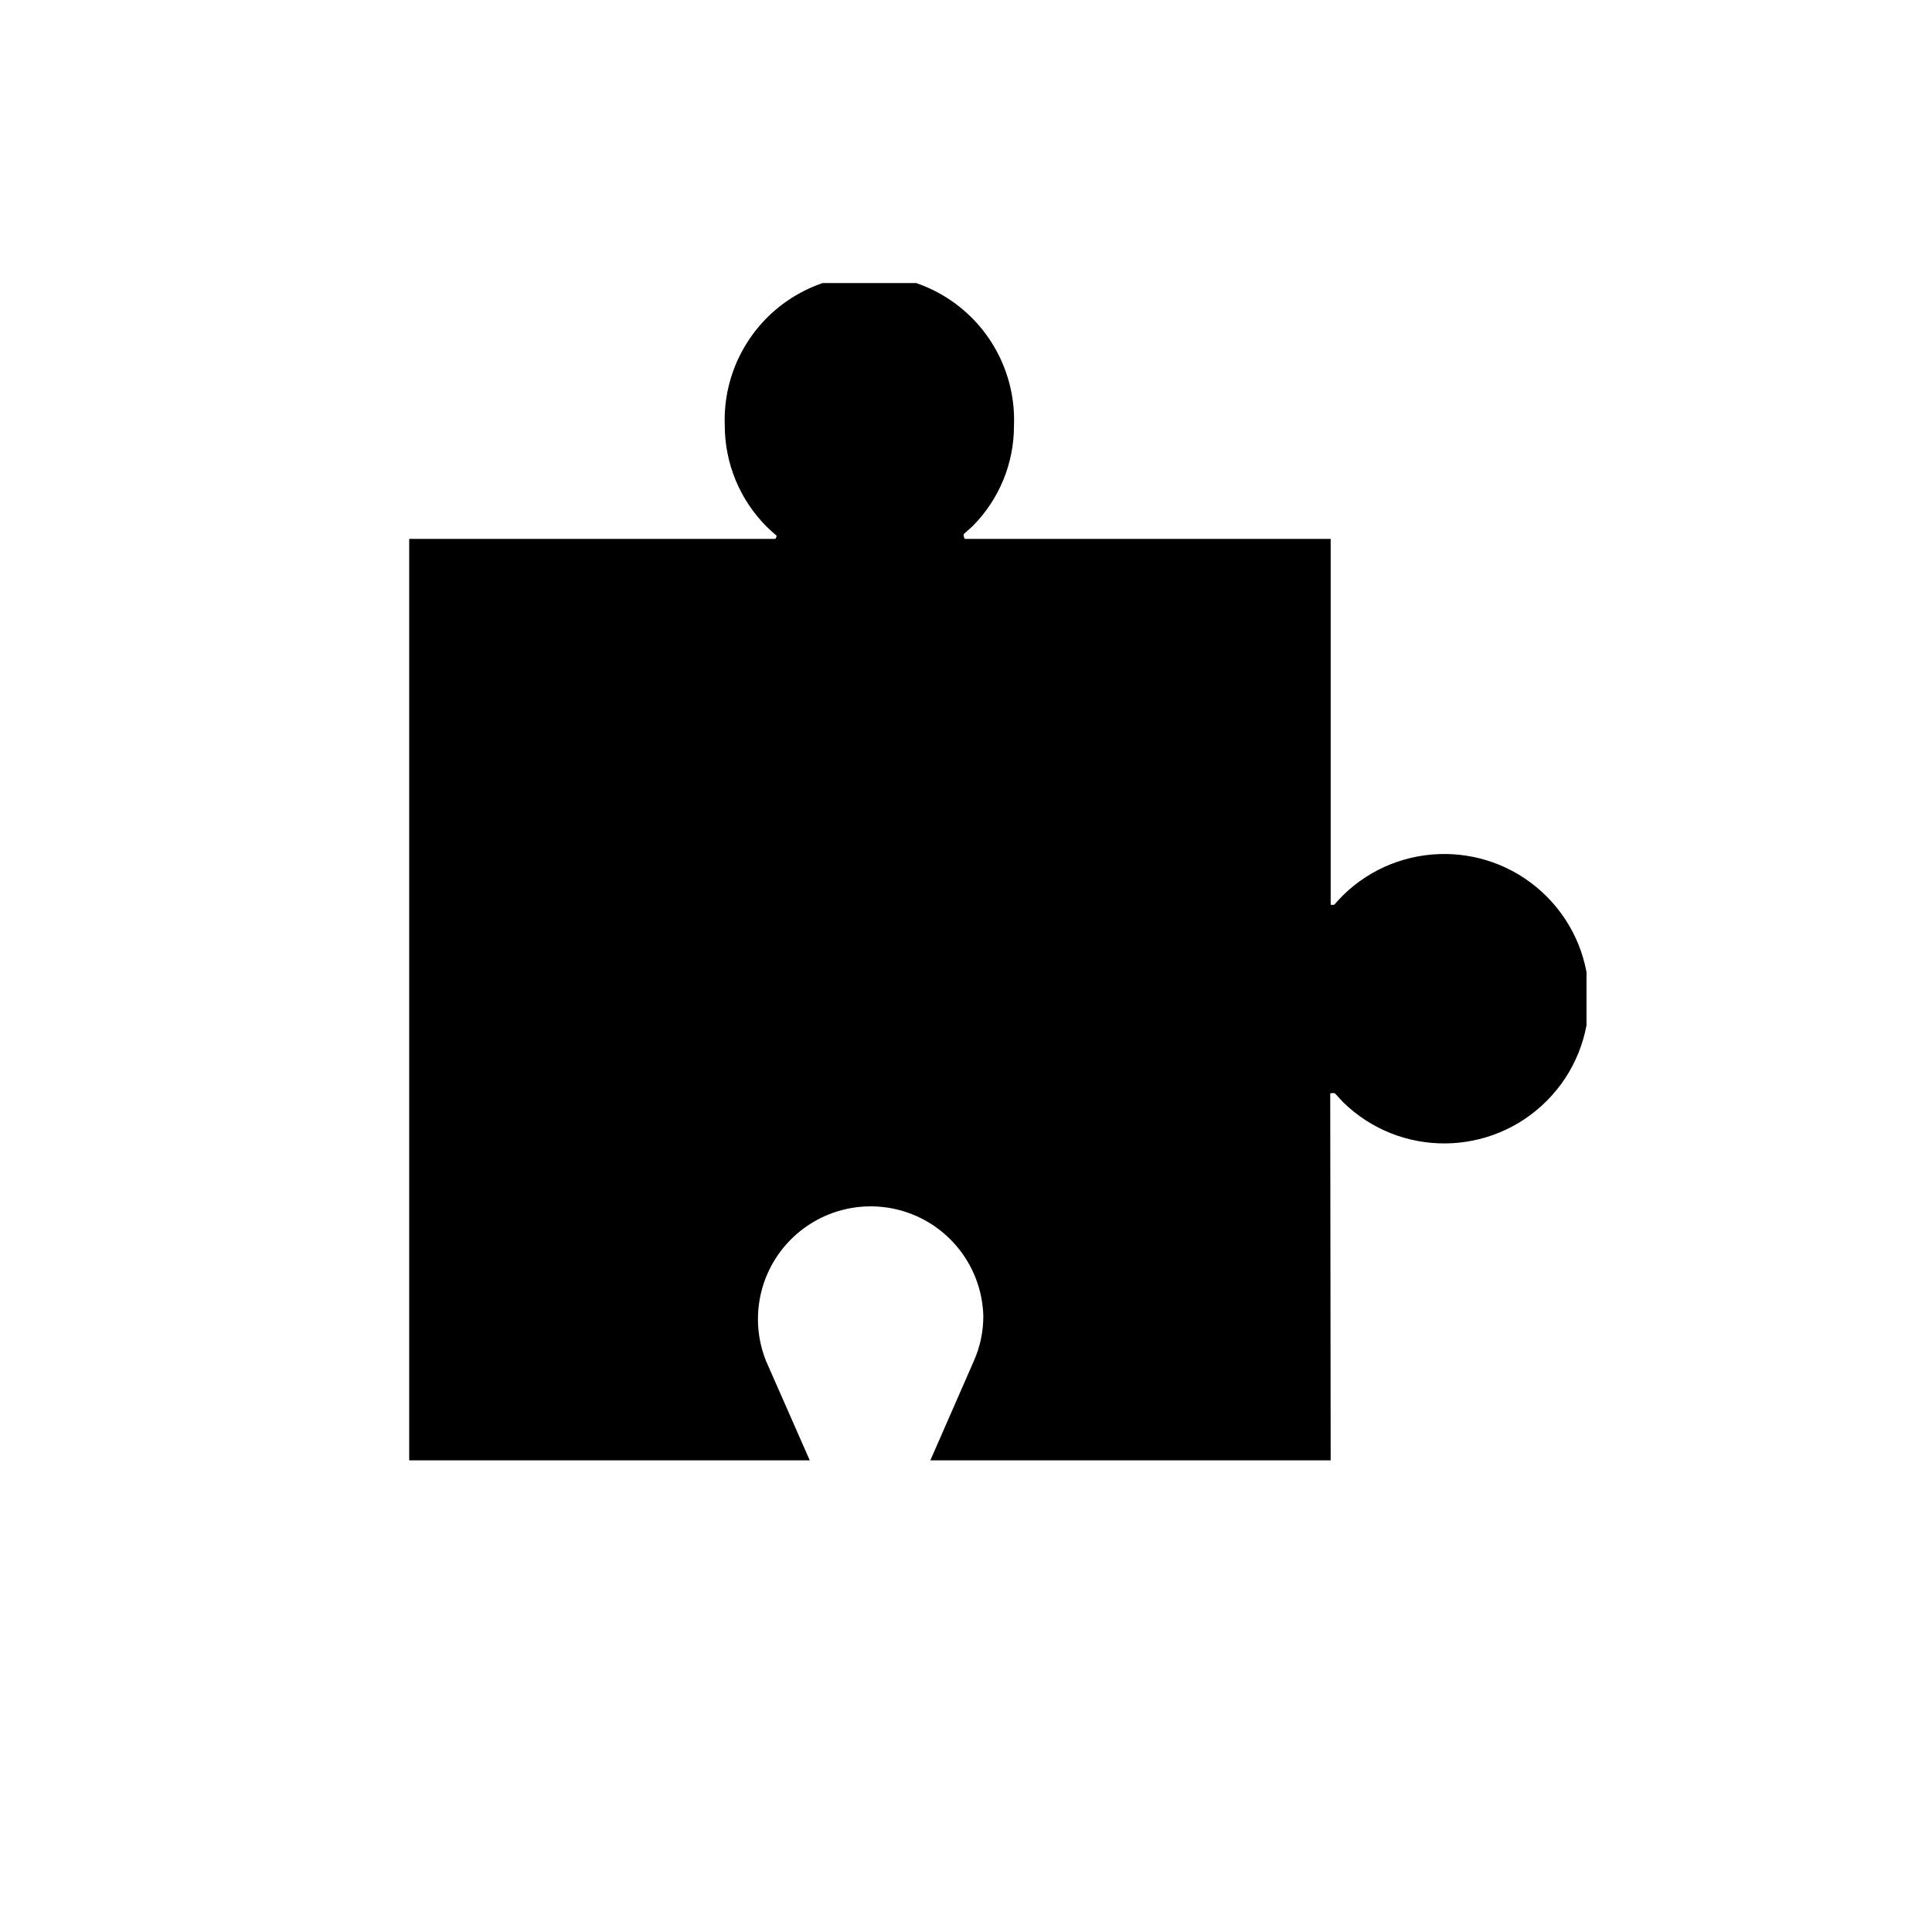
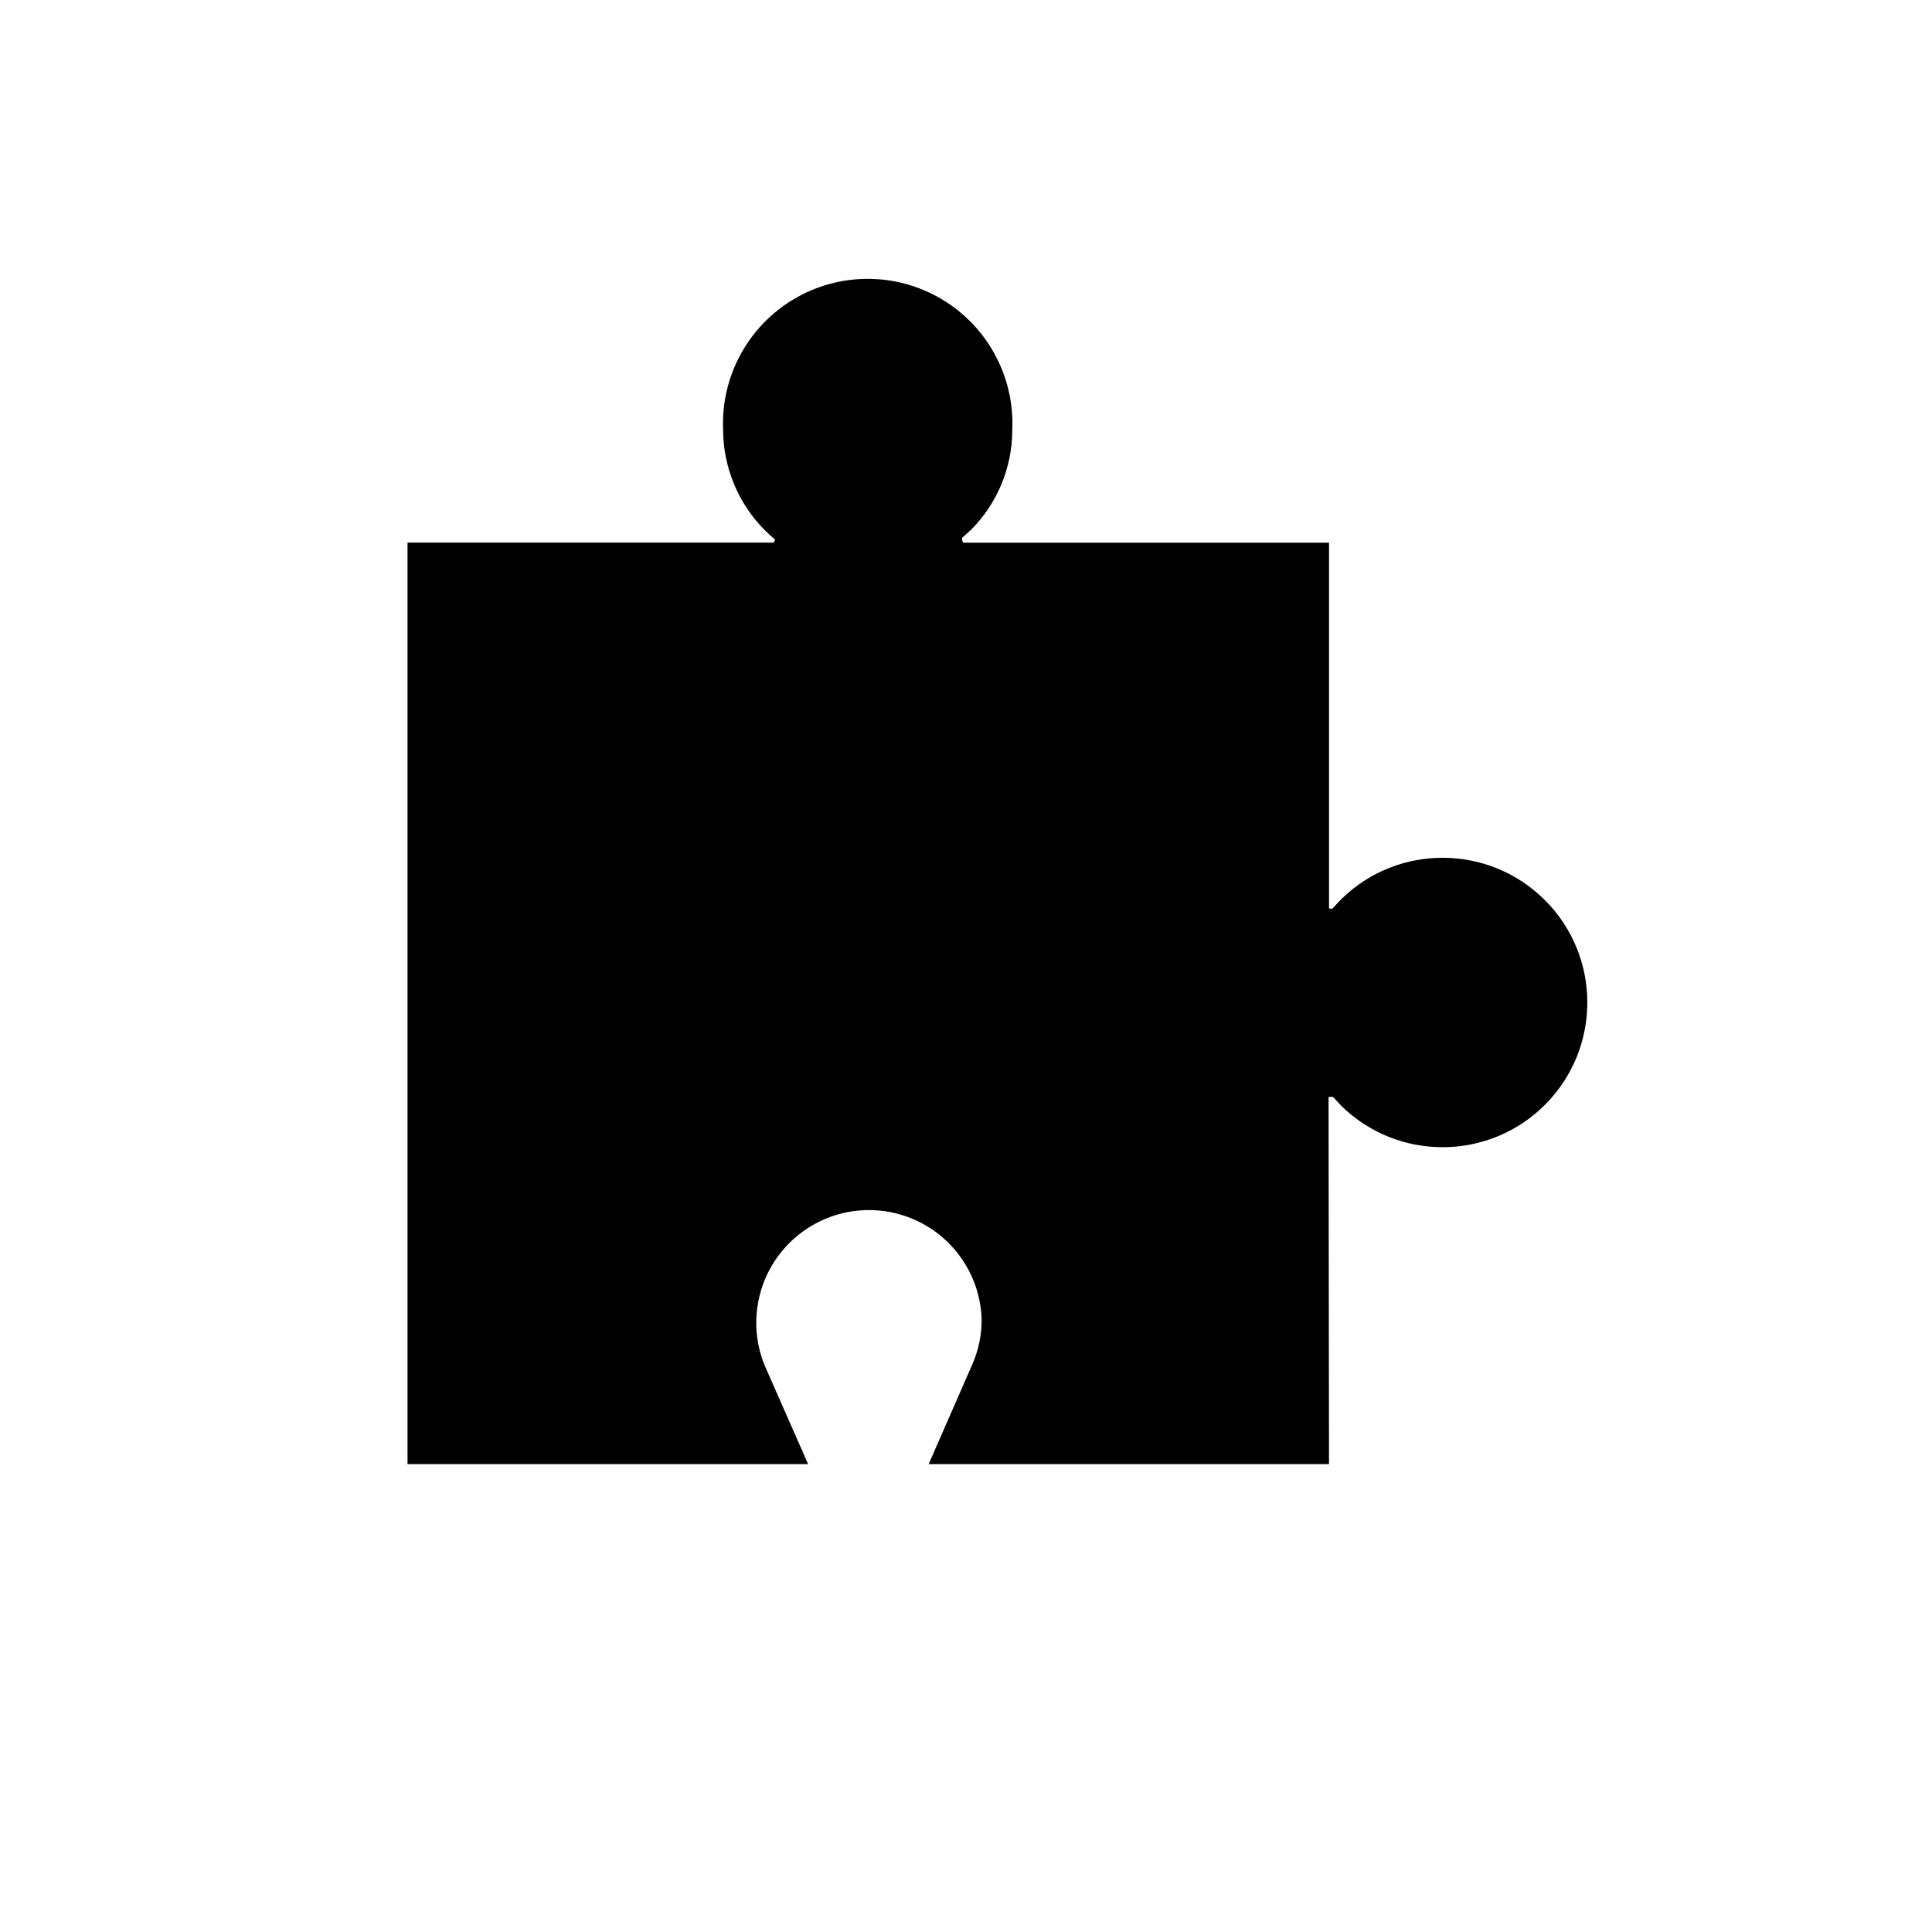
<svg xmlns="http://www.w3.org/2000/svg" viewBox="0 0 128 128" version="1.1" id="svg17" width="128" height="128">
-   <defs id="defs7">
-     <style id="style2">.cls-1{fill:none;}.cls-2{clip-path:url(#clip-path);}</style>
-     <clipPath id="clip-path">
-       <rect class="cls-1" y="0.09" width="52.23" height="52.35" id="rect4" x="0" style="fill:none" />
-     </clipPath>
-   </defs>
-   <g id="Warstwa_2" data-name="Warstwa 2" transform="matrix(1.493395,0,0,1.493395,27.11063,18.61743)">
-     <g id="Layer_1" data-name="Layer 1">
-       <g class="cls-2" clip-path="url(#clip-path)" id="g13">
-         <path d="M 40.88,52.32 H 23.12 l 1.93,-4.41 a 4.88,4.88 0 0 0 0.42,-2 5,5 0 1 0 -9.64,2 l 1.94,4.41 H 0 V 11.44 H 16.24 A 0.24,0.24 0 0 0 16.3,11.3 v 0 C 16.14,11.16 16.02,11.06 15.86,10.9 A 6.35,6.35 0 0 1 14,6.42 6.42,6.42 0 1 1 26.83,6.42 6.3,6.3 0 0 1 25,10.87 l -0.4,0.36 c 0,0 0,0.06 0,0.07 a 0.27,0.27 0 0 0 0.05,0.14 h 16.23 v 16.23 a 0.33,0.33 0 0 0 0.16,0 c 0.1,-0.11 0.22,-0.25 0.39,-0.42 a 6.42,6.42 0 1 1 0,9.18 l -0.36,-0.39 a 0.39,0.39 0 0 0 -0.21,0 z" id="path11" />
-       </g>
-     </g>
-   </g>
+   <defs id="defs7" />
+   <path d="M 88.05,97 H 61.527 l 2.882,-6.586 a 7.288,7.288 0 0 0 0.627,-2.987 7.467,7.467 0 1 0 -14.396,2.987 L 53.538,97 H 27 V 35.95 h 24.253 a 0.358,0.358 0 0 0 0.09,-0.209 v 0 c -0.239,-0.209 -0.418,-0.358 -0.657,-0.597 a 9.483,9.483 0 0 1 -2.778,-6.69 9.588,9.588 0 1 1 19.16,0 9.408,9.408 0 0 1 -2.733,6.646 l -0.597,0.538 c 0,0 0,0.09 0,0.105 a 0.403,0.403 0 0 0 0.075,0.209 h 24.238 v 24.238 a 0.493,0.493 0 0 0 0.239,0 c 0.149,-0.164 0.329,-0.373 0.582,-0.627 a 9.588,9.588 0 1 1 0,13.709 l -0.538,-0.582 a 0.582,0.582 0 0 0 -0.314,0 z" id="path11" style="stroke-width:1.493" />
</svg>
